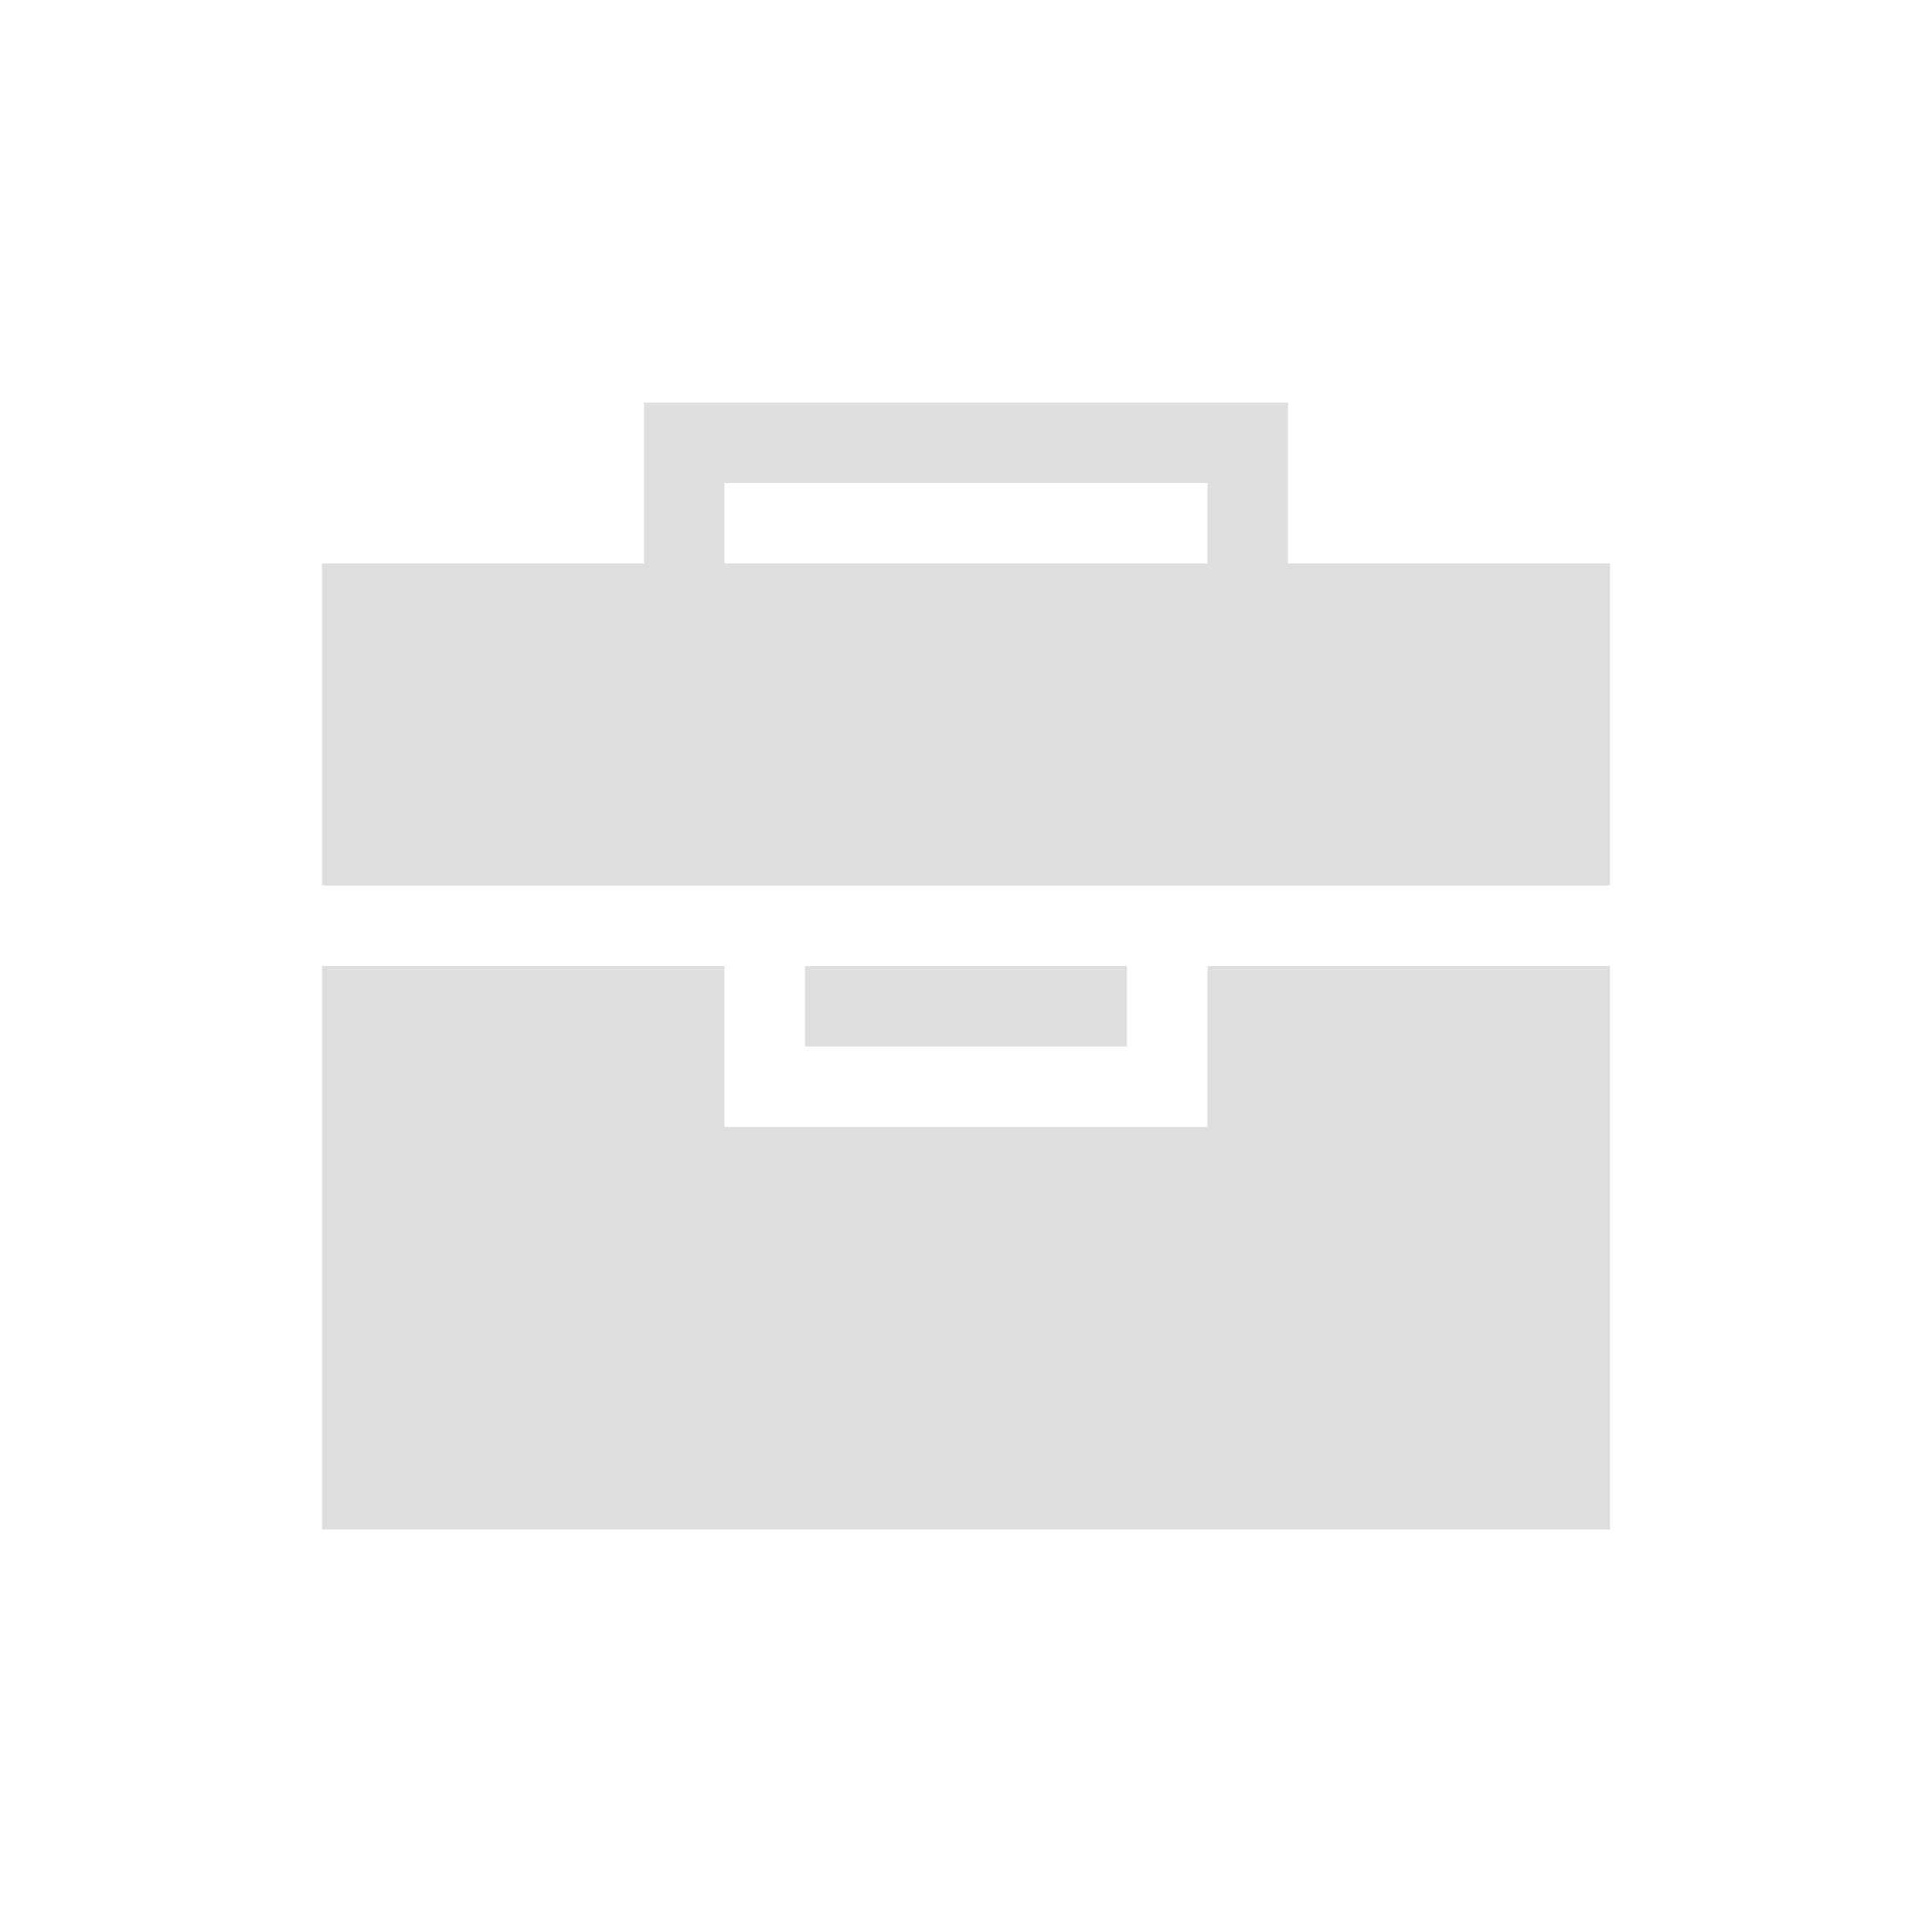
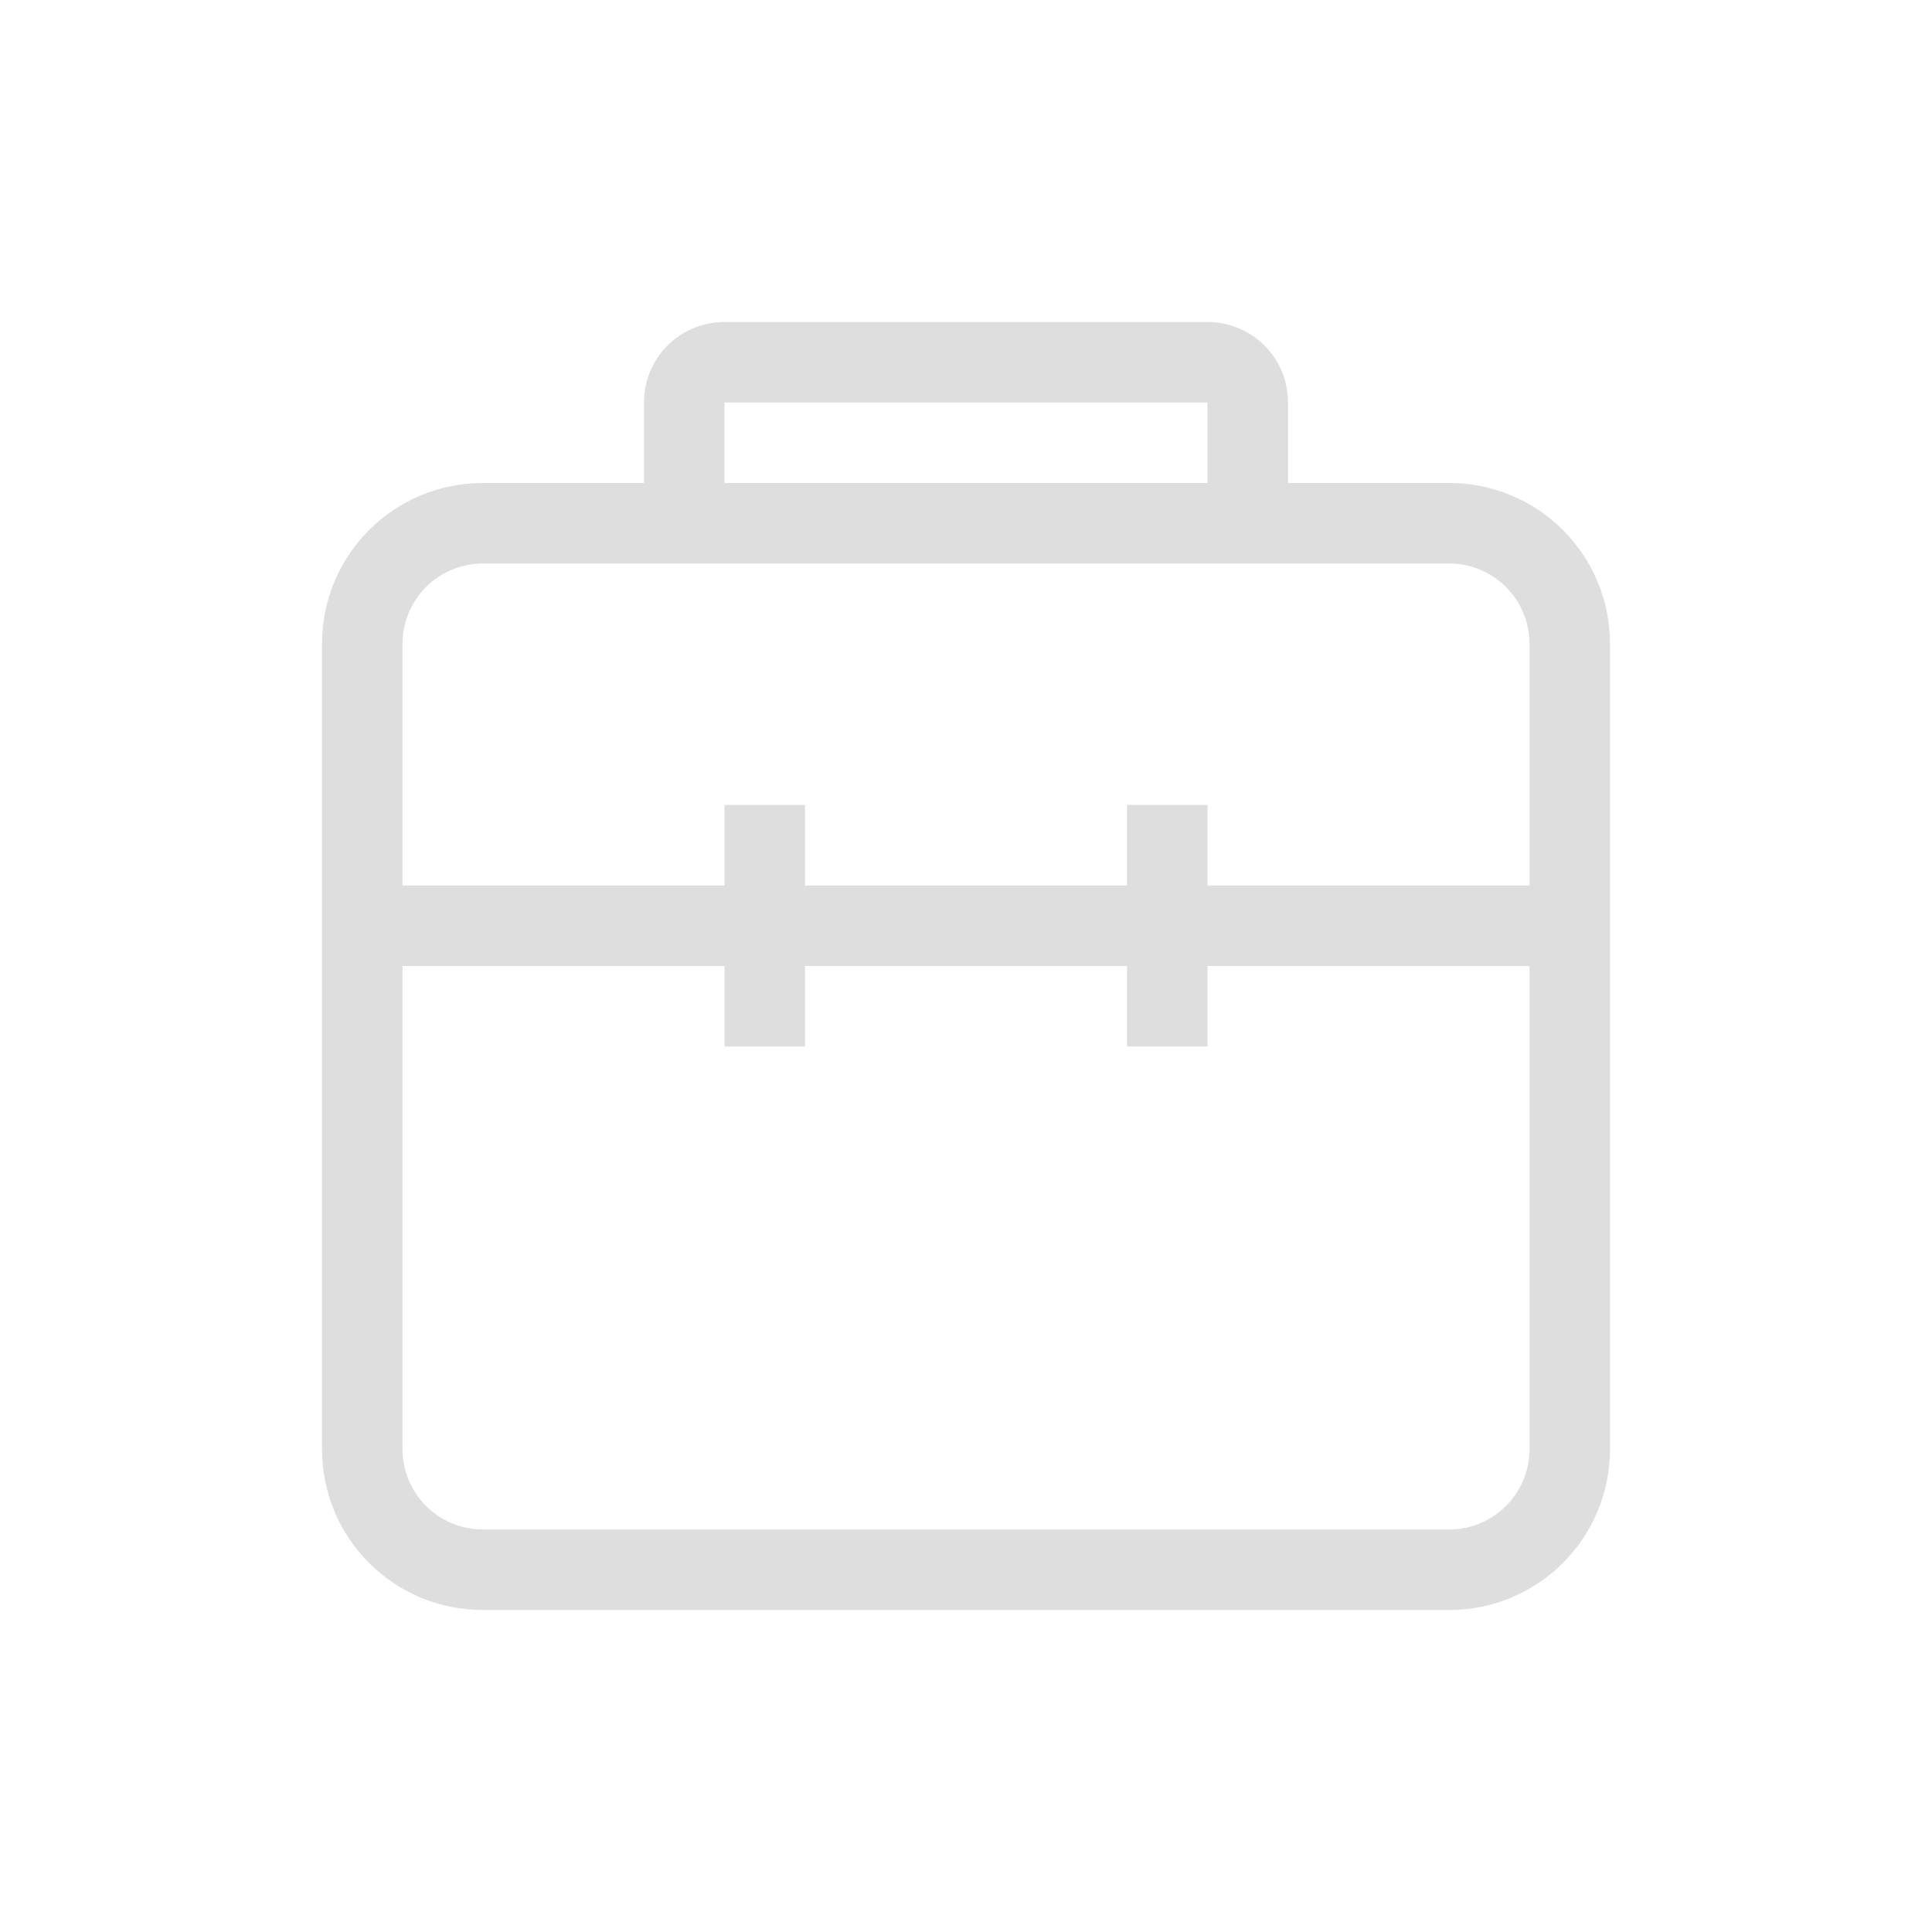
- <svg xmlns="http://www.w3.org/2000/svg" height="24" width="24">
-   <style type="text/css" id="current-color-scheme">
-         .ColorScheme-Text {
+ <svg xmlns="http://www.w3.org/2000/svg" width="24" height="24" version="1.1">
+   <style id="current-color-scheme" type="text/css">.ColorScheme-Text {
            color:#dedede;
-         }
-     </style>
-   <path fill="currentColor" class="ColorScheme-Text" d="M8 5v2H4v4h16V7h-4V5zm1 1h6v1H9zm-5 6v7h16v-7h-5v2H9v-2zm6 0v1h4v-1z" />
+         }</style>
+   <path class="ColorScheme-Text" d="m9 4c-0.554 0-1 0.446-1 1v1h-2c-1.108 0-2 0.892-2 2v10c0 1.108 0.892 2 2 2h12c1.108 0 2-0.892 2-2v-10c0-1.108-0.892-2-2-2h-2v-1c0-0.554-0.446-1-1-1zm0 1h6v1h-6zm-3 2h12c0.554 0 1 0.446 1 1v3h-4v-1h-1v1h-4v-1h-1v1h-4v-3c0-0.554 0.446-1 1-1zm-1 5h4v1h1v-1h4v1h1v-1h4v6c0 0.554-0.446 1-1 1h-12c-0.554 0-1-0.446-1-1z" fill="currentColor" />
</svg>
